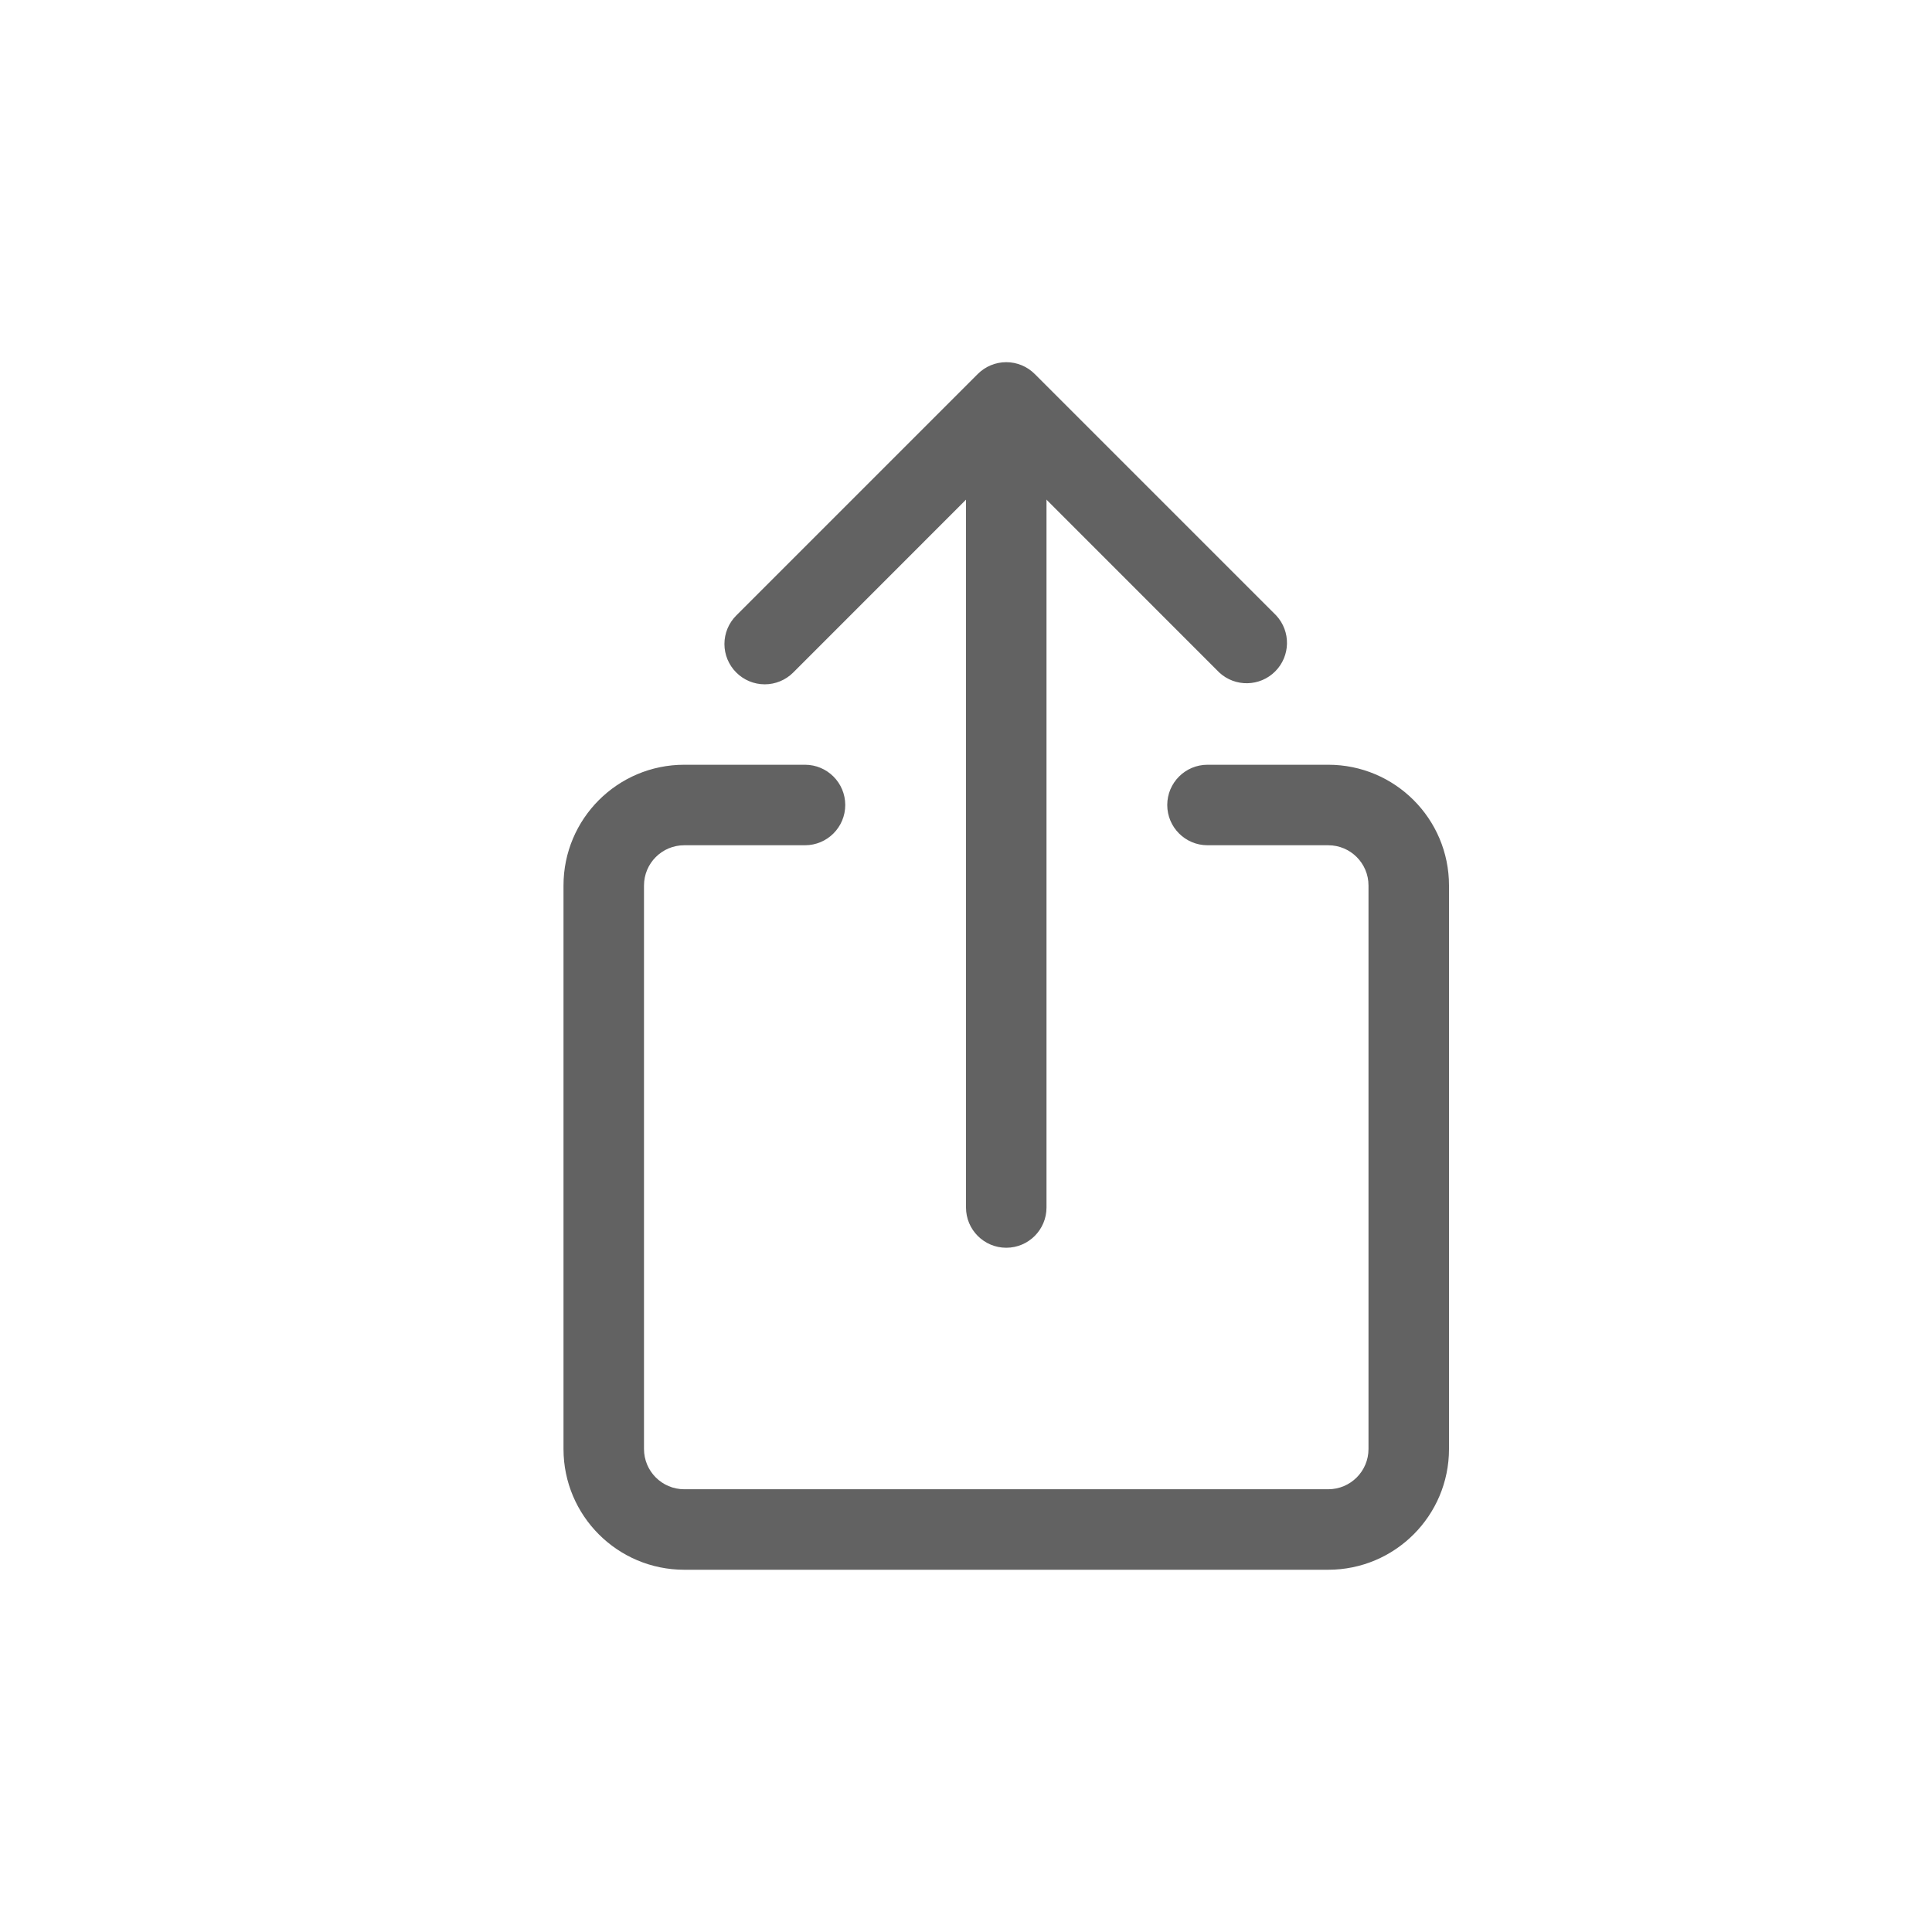
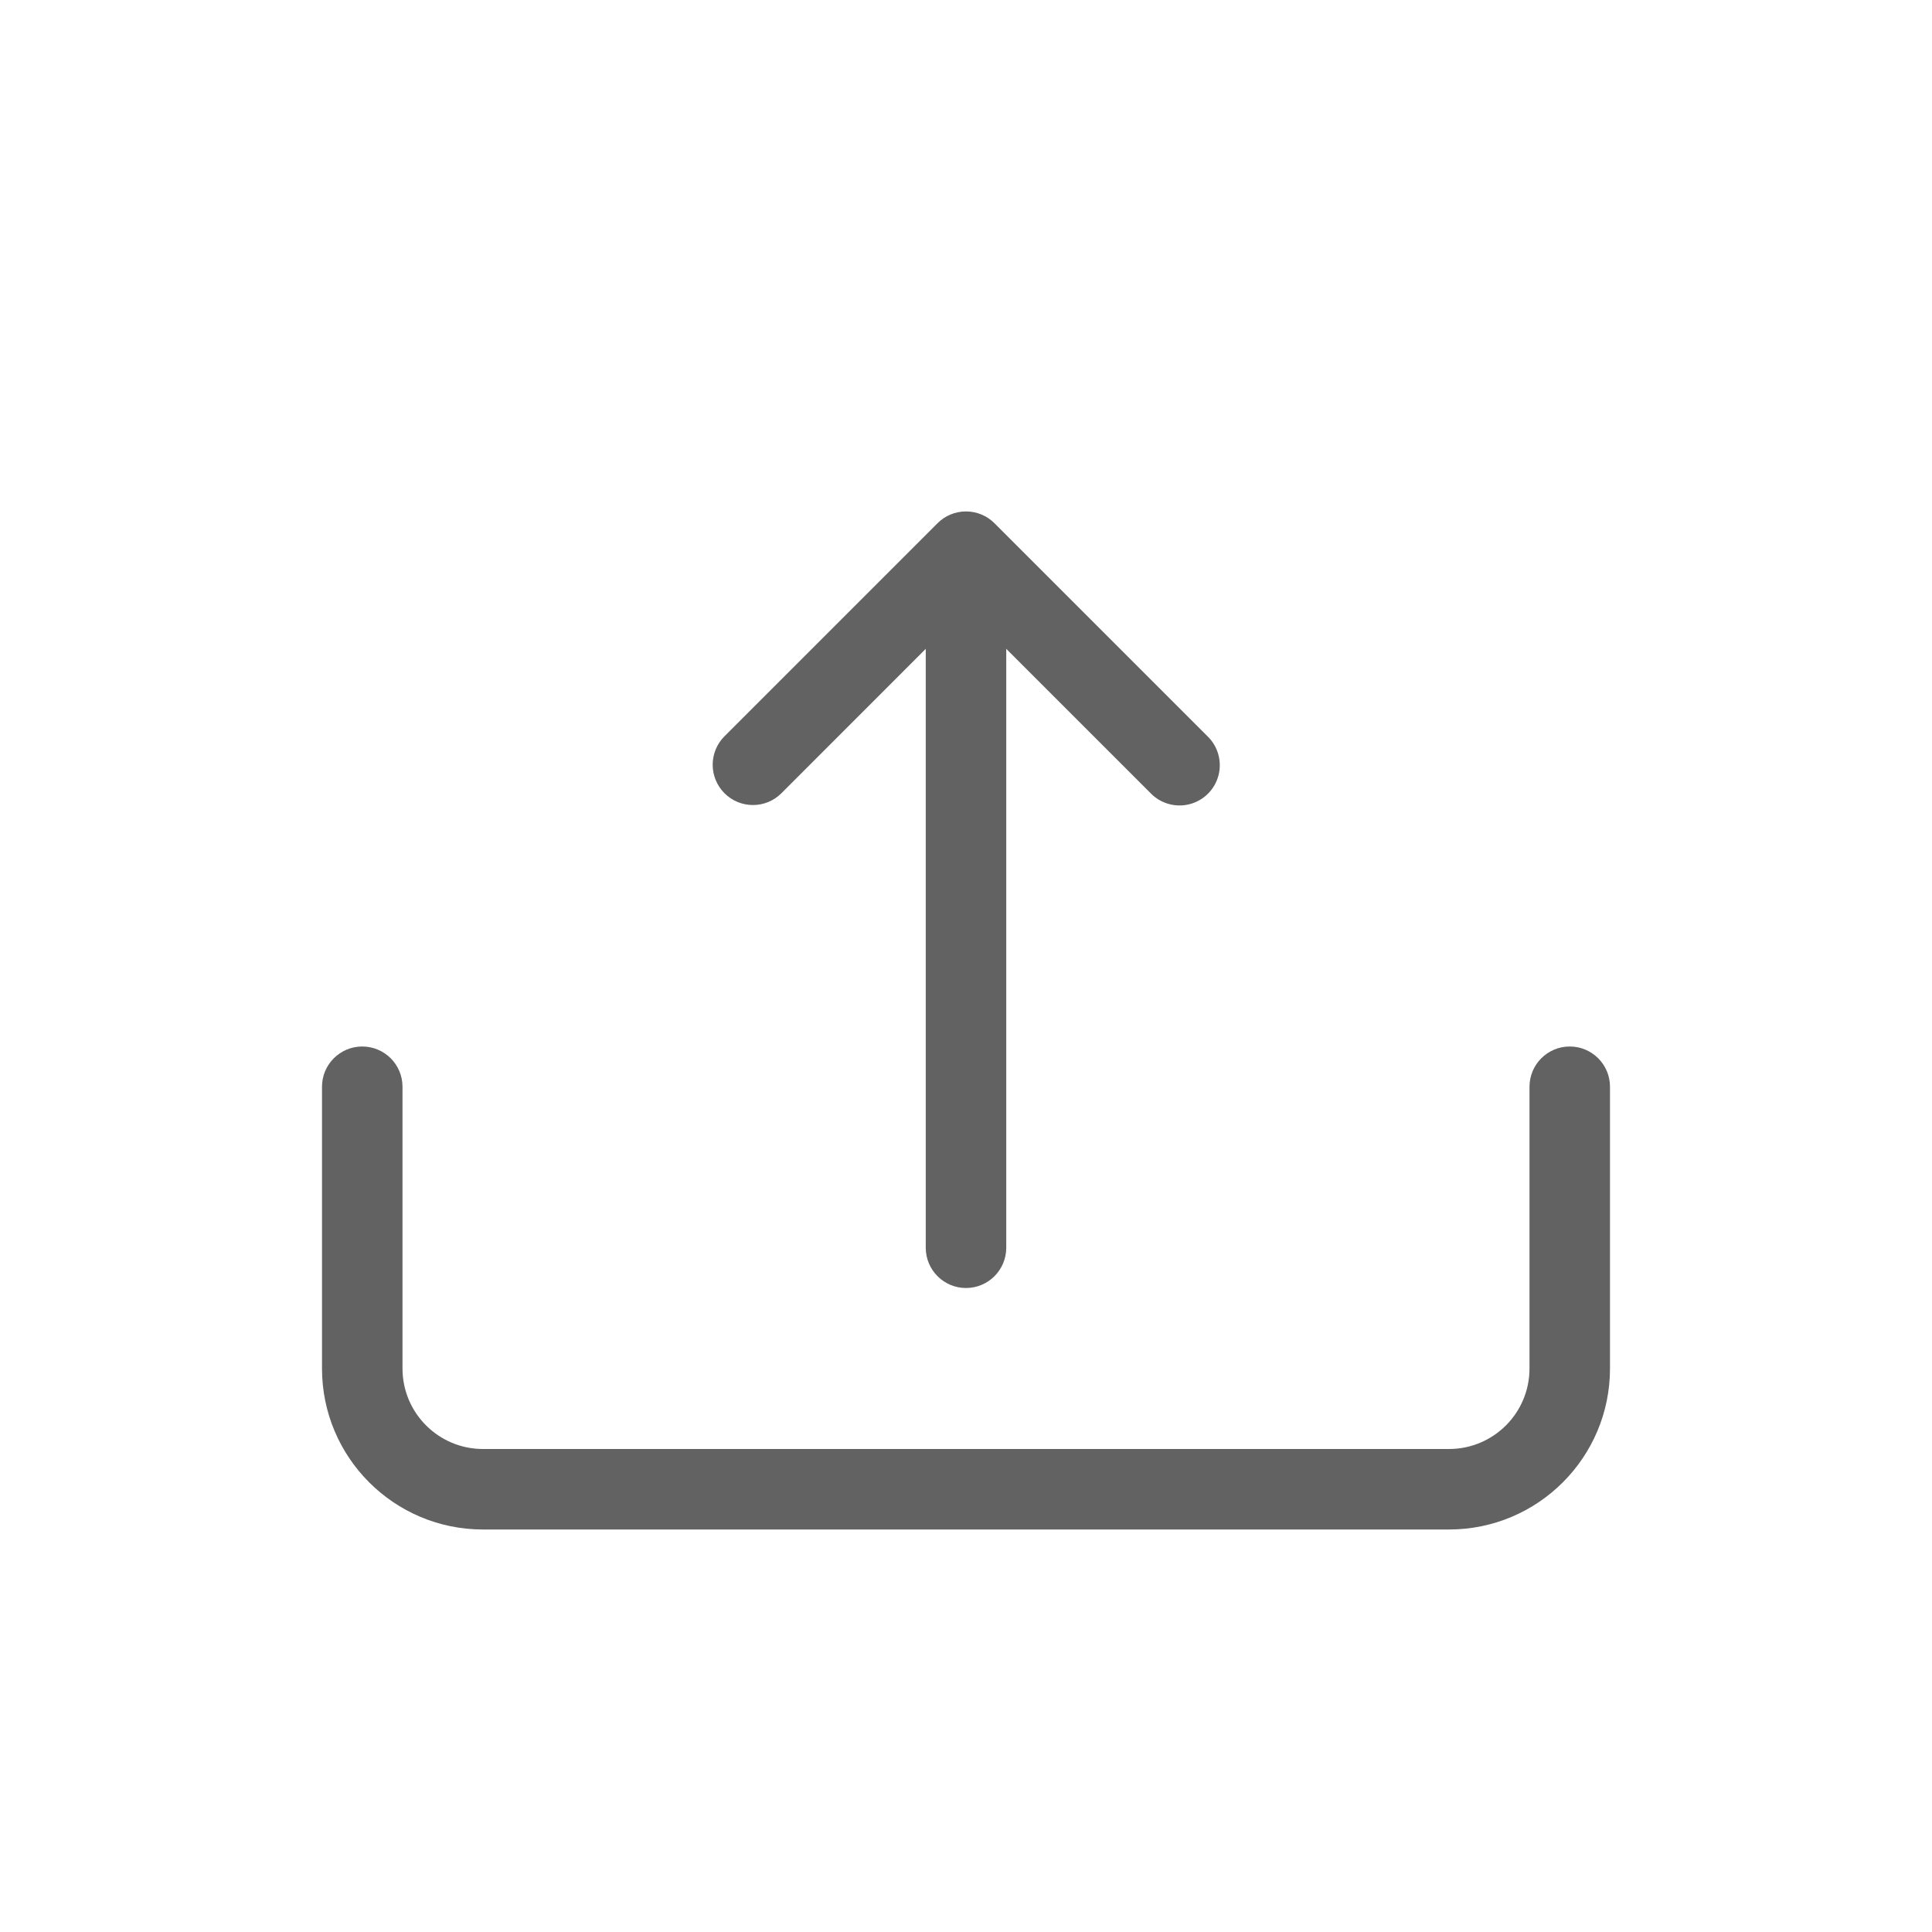
<svg xmlns="http://www.w3.org/2000/svg" aria-hidden="true" focusable="false" width="24" height="24" preserveAspectRatio="xMidYMid meet" viewBox="0 0 24 24" version="1.1" id="svg8">
  <defs id="defs12" />
-   <g id="g821" style="fill:#626262" transform="translate(4.5,4)">
-     <path id="path815" d="m 4.646,4.354 a 0.5,0.5 0 0 0 0.708,0 L 8,1.707 10.646,4.354 a 0.501,0.501 0 0 0 0.708,-0.708 l -3,-3 a 0.5,0.5 0 0 0 -0.708,0 l -3,3 a 0.5,0.5 0 0 0 0,0.708 z" style="fill-rule:evenodd" />
-     <path id="path817" d="M 8,11.5 A 0.5,0.5 0 0 0 8.5,11 V 2 a 0.5,0.5 0 0 0 -1,0 v 9 A 0.5,0.5 0 0 0 8,11.5 Z" style="fill-rule:evenodd" />
-     <path id="path819" d="M 2.5,14 A 1.5,1.5 0 0 0 4,15.5 h 8 A 1.5,1.5 0 0 0 13.5,14 V 7 A 1.5,1.5 0 0 0 12,5.5 h -1.5 a 0.5,0.5 0 0 0 0,1 H 12 A 0.5,0.5 0 0 1 12.5,7 v 7 A 0.5,0.5 0 0 1 12,14.5 H 4 A 0.5,0.5 0 0 1 3.5,14 V 7 A 0.5,0.5 0 0 1 4,6.5 h 1.5 a 0.5,0.5 0 0 0 0,-1 H 4 A 1.5,1.5 0 0 0 2.5,7 Z" style="fill-rule:evenodd" />
+   <g id="g823" style="fill:#626262" transform="translate(4,5)">
+     <path id="path819" d="M 0.5,8 A 0.5,0.5 0 0 1 1,8.5 V 12 a 1,1 0 0 0 1,1 h 12 a 1,1 0 0 0 1,-1 V 8.5 a 0.5,0.5 0 0 1 1,0 V 12 a 2,2 0 0 1 -2,2 H 2 A 2,2 0 0 1 0,12 V 8.5 A 0.5,0.5 0 0 1 0.5,8 Z M 5,4.854 a 0.5,0.5 0 0 0 0.707,0 L 8,2.56 10.293,4.853 A 0.5,0.5 0 1 0 11,4.146 L 8.354,1.5 a 0.5,0.5 0 0 0 -0.708,0 L 5,4.146 a 0.5,0.5 0 0 0 0,0.708 z" style="fill-rule:evenodd" />
+     <path id="path821" d="m 8,2 a 0.5,0.5 0 0 1 0.5,0.5 v 8 a 0.5,0.5 0 0 1 -1,0 v -8 A 0.5,0.5 0 0 1 8,2 Z" style="fill-rule:evenodd" />
  </g>
</svg>
